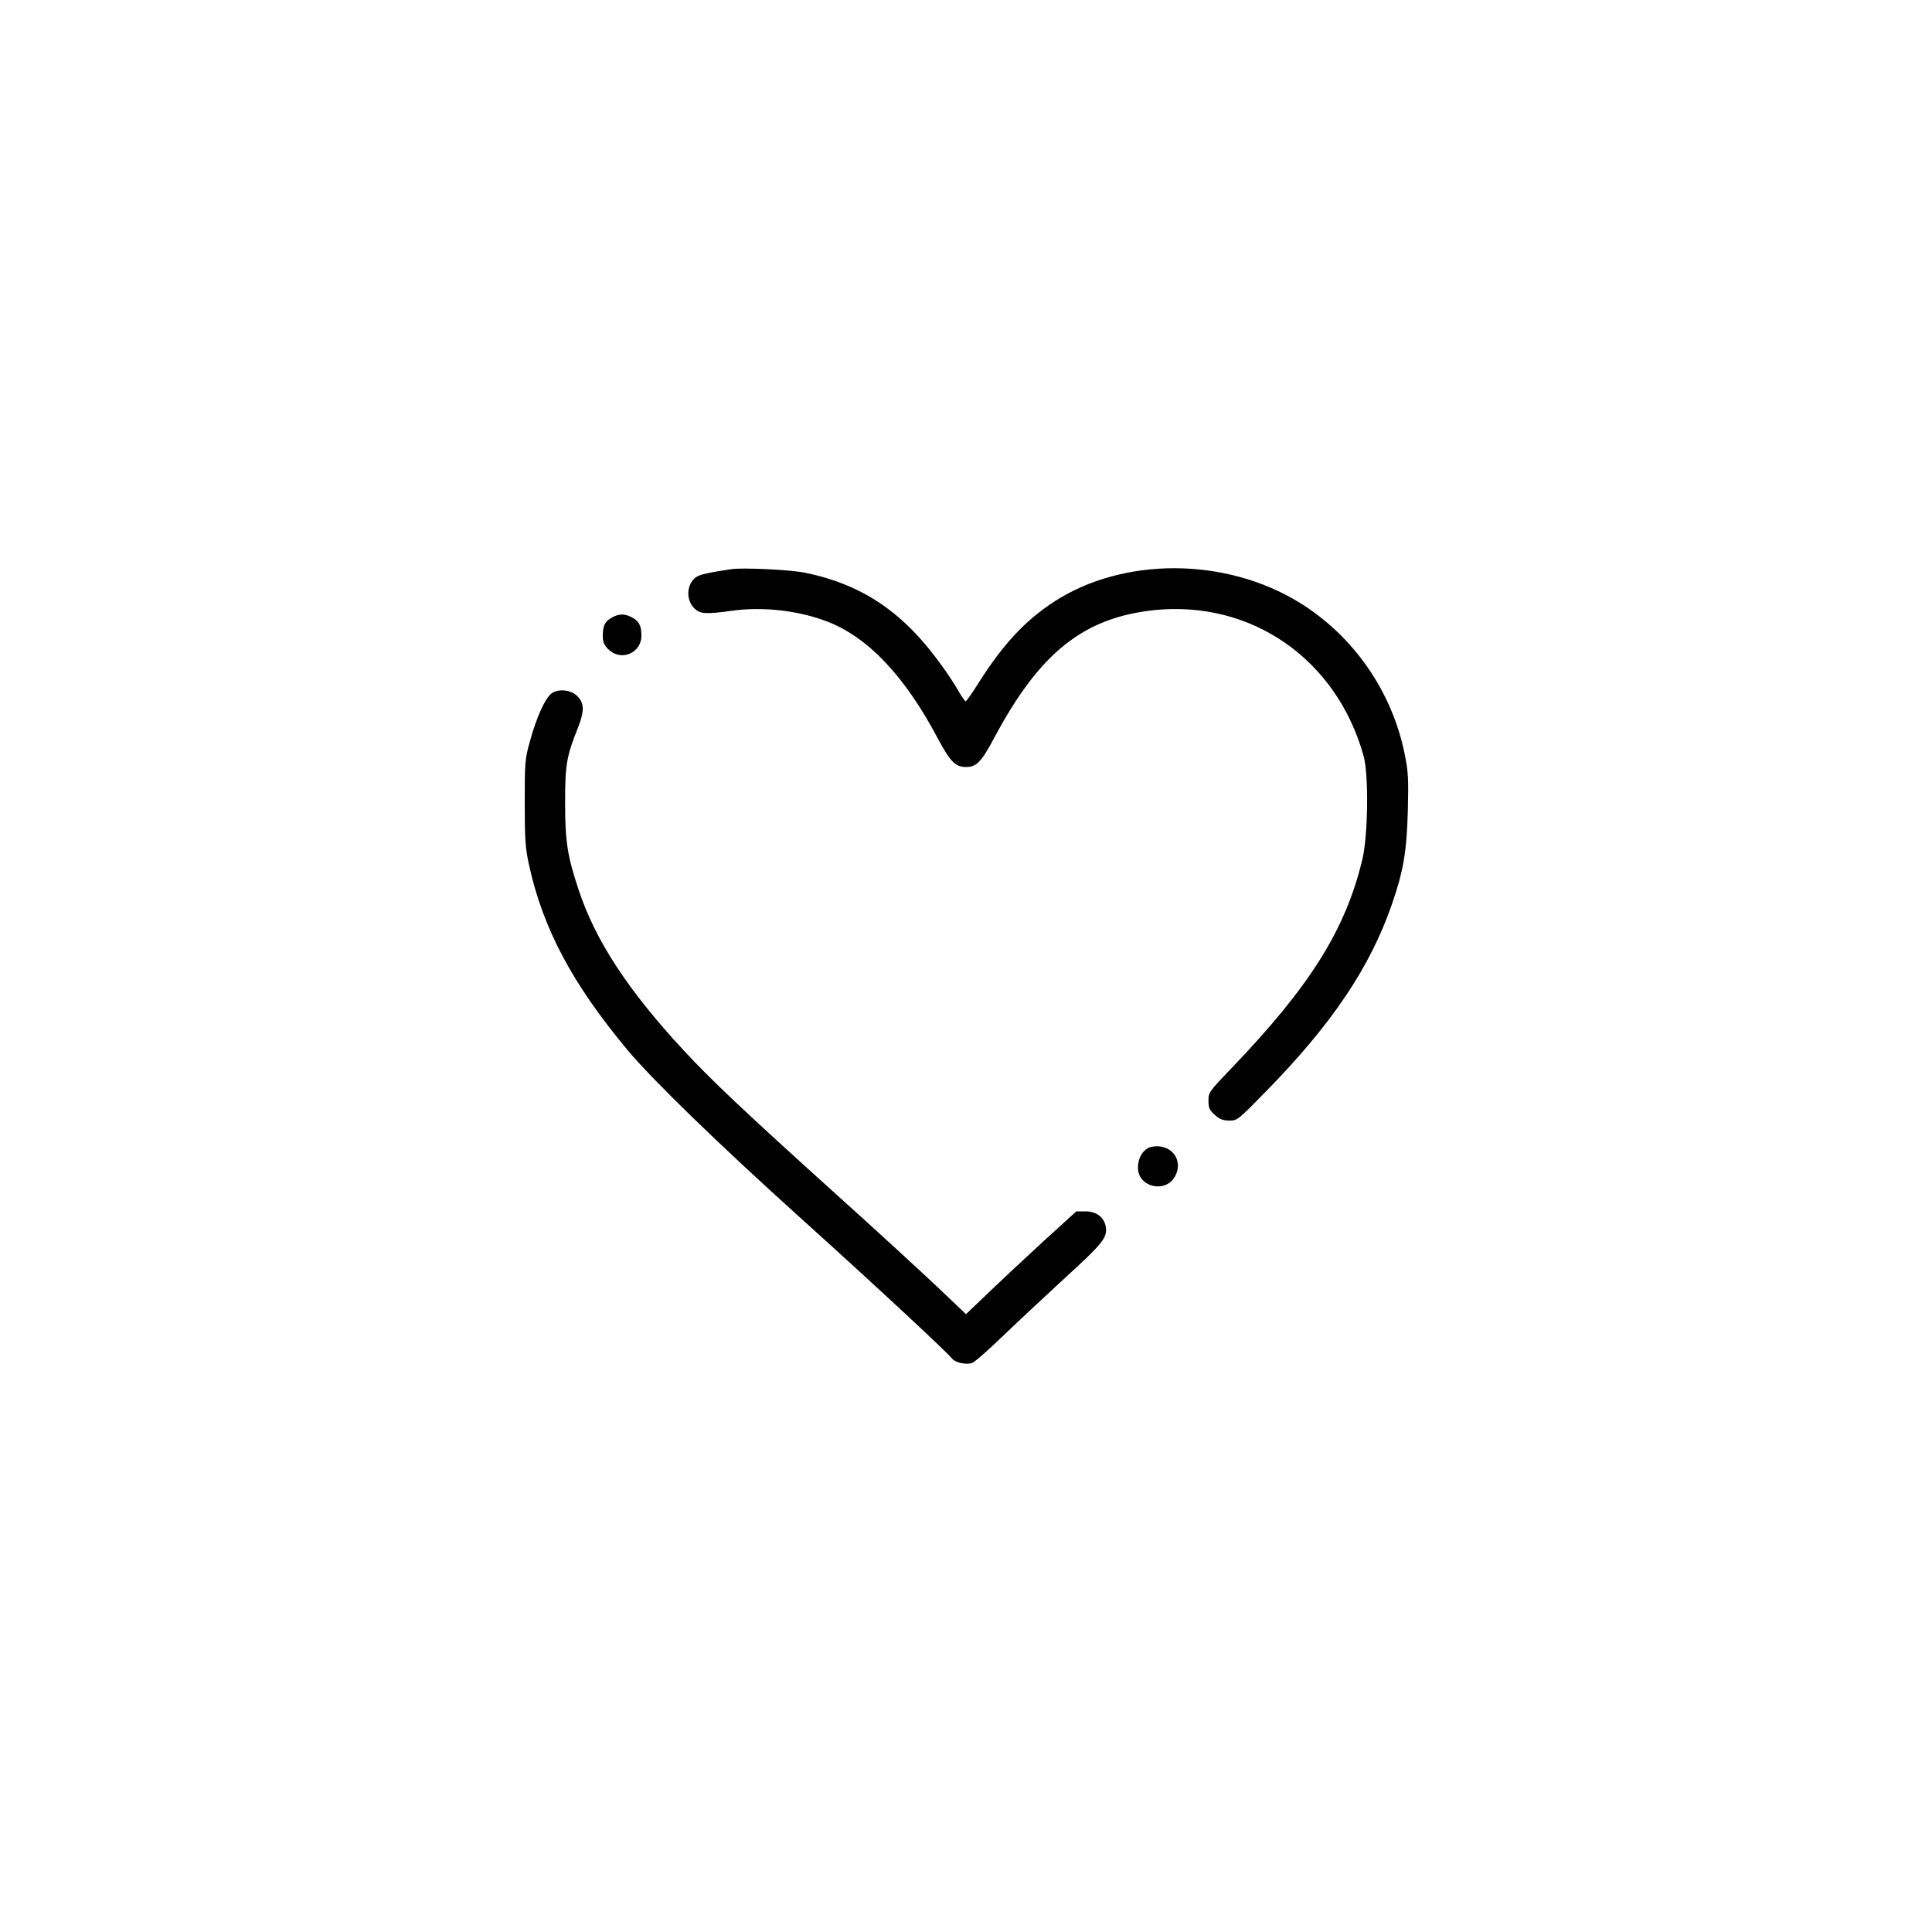
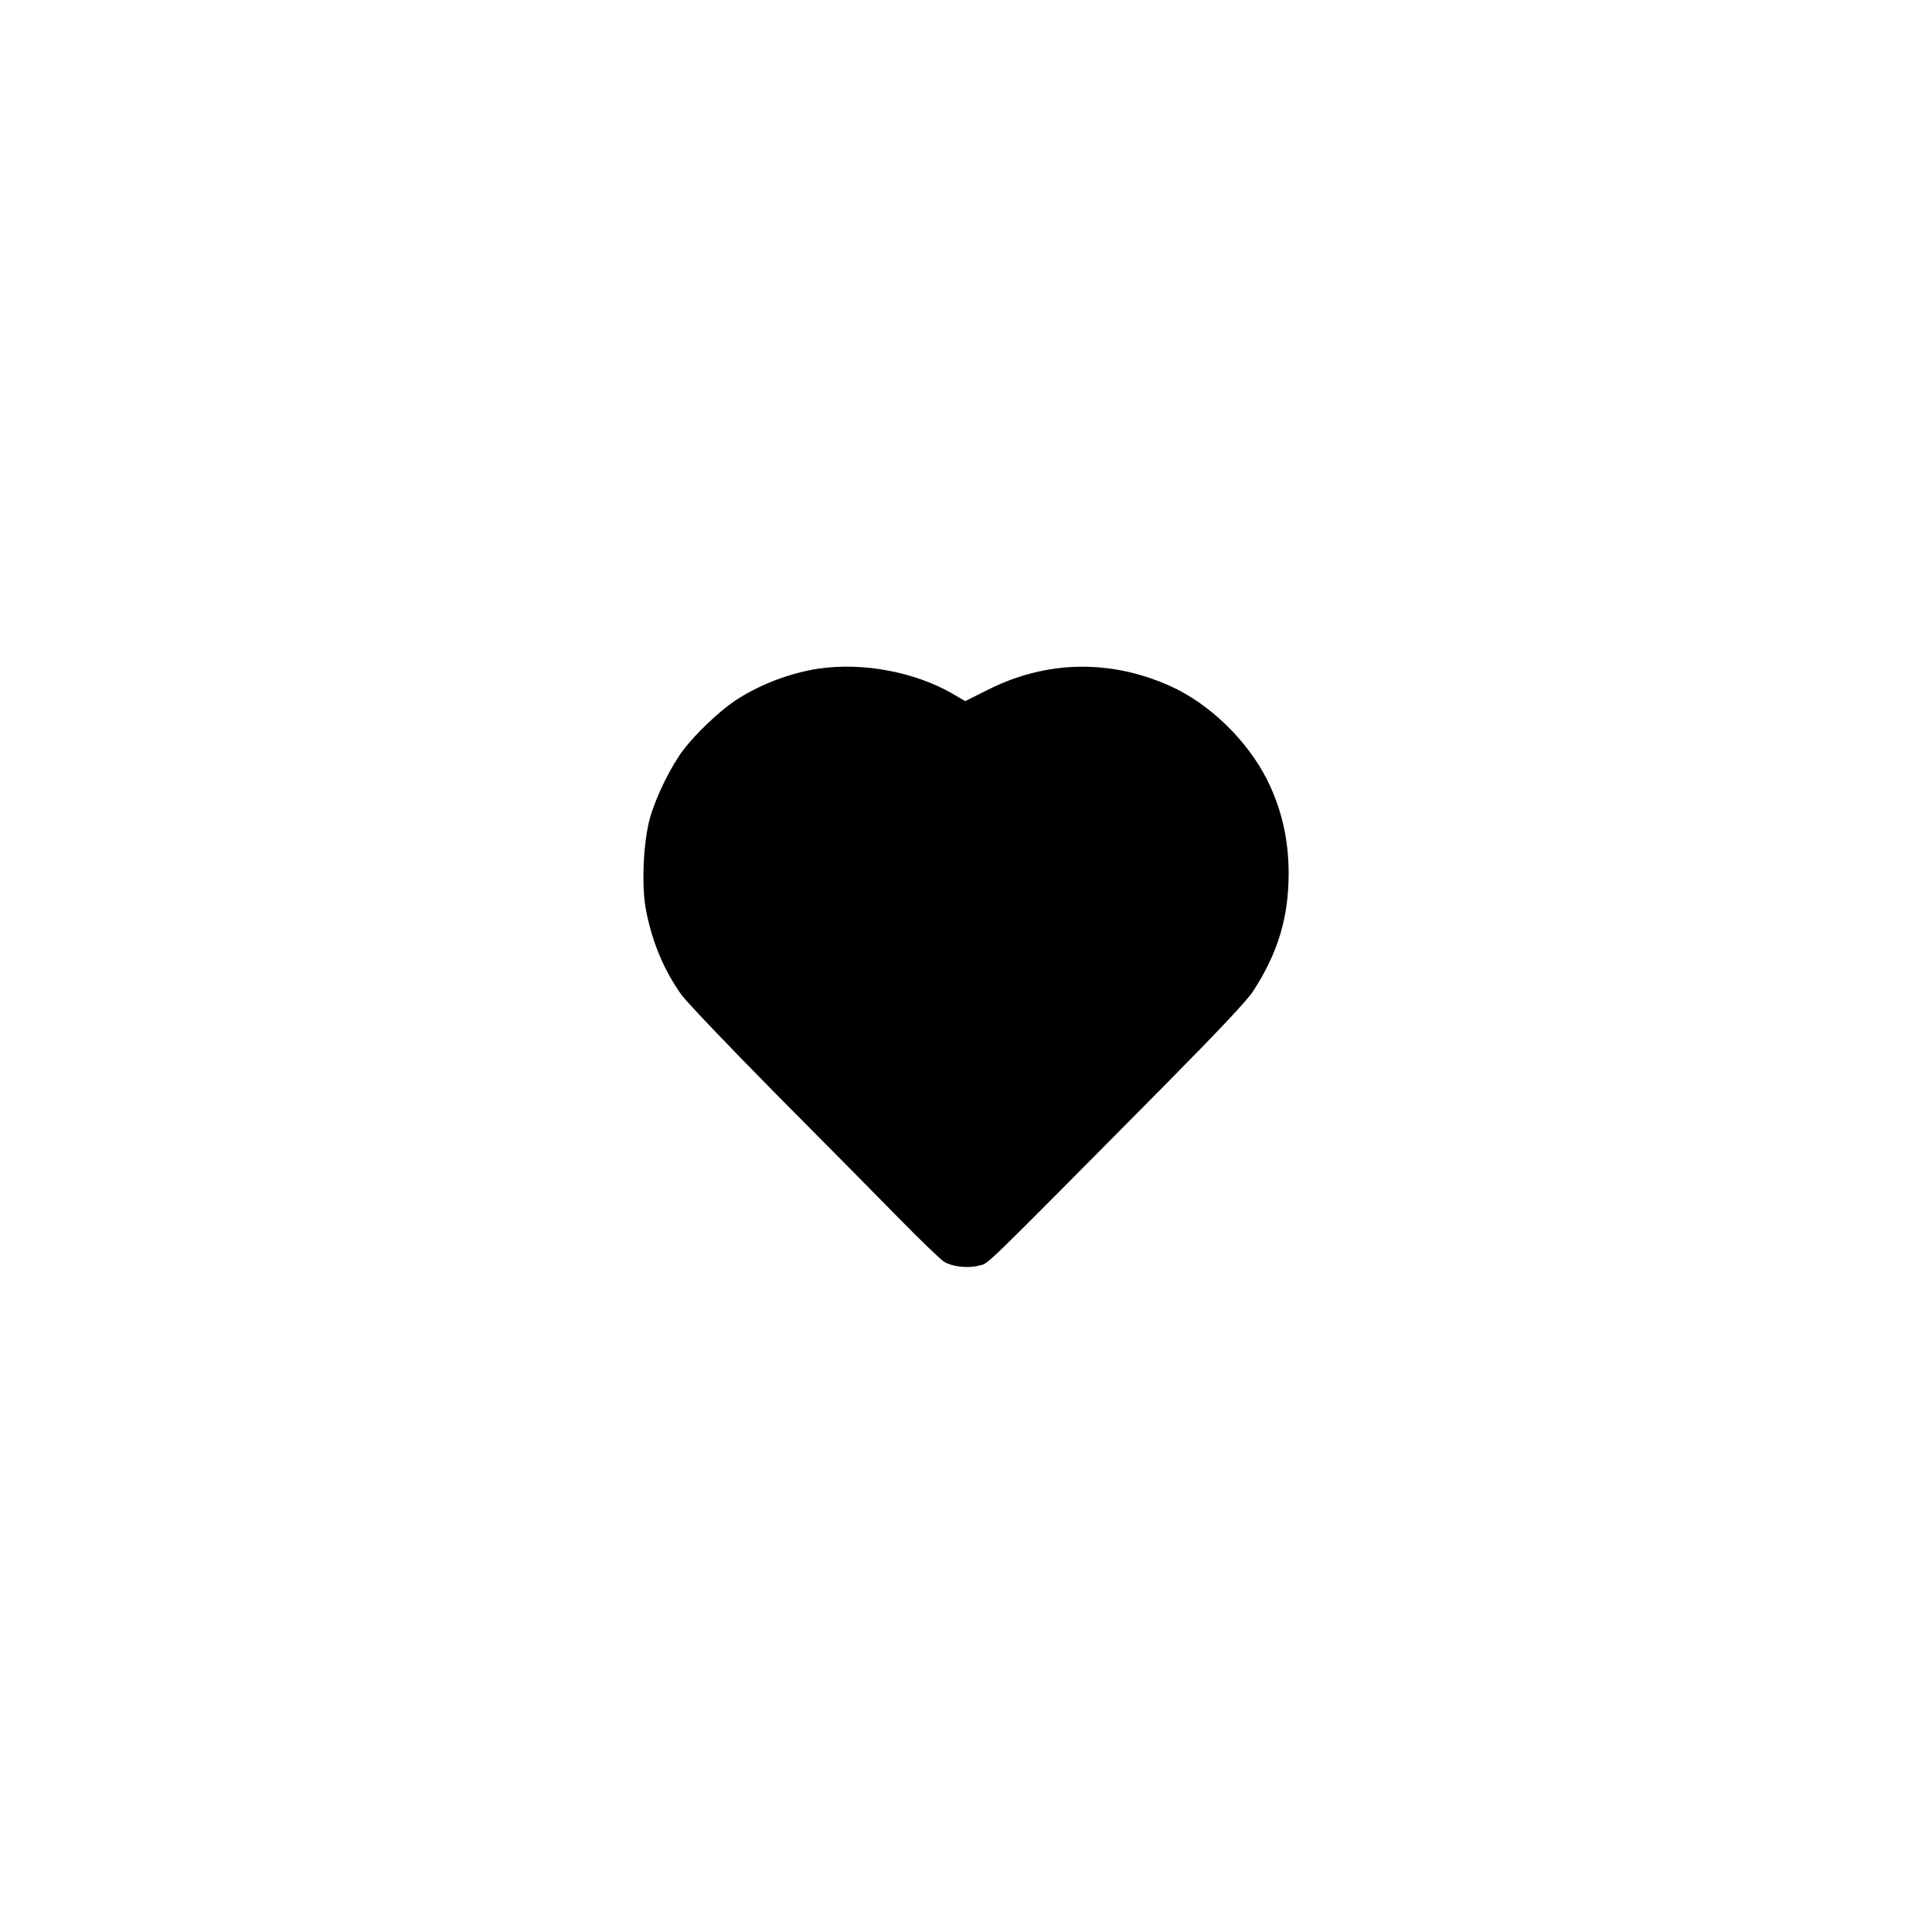
<svg xmlns="http://www.w3.org/2000/svg" version="1.0" width="1000pt" height="1000pt" viewBox="0 0 1000 1000" preserveAspectRatio="xMidYMid meet">
  <g transform="translate(0,1000) scale(0.1,-0.1)" fill="#000000" stroke="none">
-     <path d="M3785 7054 c-114 -17 -160 -27 -180 -40 -52 -34 -57 -120 -10 -164 30 -28 58 -30 195 -11 160 22 344 1 494 -57 211 -82 401 -284 571 -606 64 -119 90 -146 146 -146 53 0 79 27 144 149 236 443 463 624 829 663 505 52 945 -255 1084 -755 27 -96 23 -410 -6 -533 -86 -364 -271 -659 -678 -1083 -115 -120 -119 -125 -119 -168 0 -38 5 -49 33 -74 25 -22 42 -29 75 -29 41 0 45 3 182 143 347 353 545 647 659 975 60 173 77 273 83 487 4 168 2 202 -17 295 -66 323 -265 609 -544 781 -383 236 -913 237 -1271 4 -150 -98 -262 -219 -387 -415 -34 -55 -66 -100 -70 -100 -3 0 -21 25 -38 55 -17 30 -56 90 -87 132 -195 272 -406 416 -703 478 -73 16 -324 28 -385 19z" />
-     <path d="M3168 6804 c-36 -19 -48 -43 -48 -94 0 -33 6 -48 29 -71 65 -64 171 -20 171 71 0 52 -13 76 -50 95 -36 19 -67 19 -102 -1z" />
-     <path d="M2858 6413 c-34 -21 -81 -124 -116 -253 -25 -89 -26 -109 -26 -315 0 -189 3 -234 22 -321 72 -330 224 -616 510 -959 132 -157 464 -480 892 -866 373 -336 753 -689 789 -732 16 -20 71 -32 102 -22 13 4 84 66 158 138 75 72 222 209 326 305 195 178 219 208 208 265 -9 47 -49 77 -104 77 l-48 0 -178 -162 c-98 -90 -226 -210 -285 -267 l-108 -103 -157 149 c-87 82 -324 300 -528 483 -477 431 -630 576 -778 735 -286 309 -455 566 -542 829 -58 175 -70 250 -70 451 0 196 7 240 66 387 35 89 34 130 -5 167 -32 30 -93 37 -128 14z" />
-     <path d="M5941 4057 c-32 -19 -50 -54 -51 -100 -1 -105 150 -136 195 -40 33 69 -6 140 -82 149 -22 3 -48 -1 -62 -9z" />
+     <path d="M4236 6539 c-148 -22 -314 -86 -436 -169 -82 -56 -200 -169 -262 -250 -65 -86 -143 -243 -174 -355 -35 -124 -45 -360 -19 -483 33 -164 92 -304 182 -431 26 -36 247 -268 492 -516 246 -247 534 -539 641 -648 107 -109 209 -207 227 -218 42 -26 125 -35 183 -19 49 13 -10 -45 951 925 295 299 429 441 464 493 129 198 185 382 185 612 0 175 -37 334 -111 483 -103 205 -300 396 -504 487 -308 138 -639 132 -939 -19 l-120 -60 -65 38 c-195 113 -464 164 -695 130z" />
  </g>
</svg>
